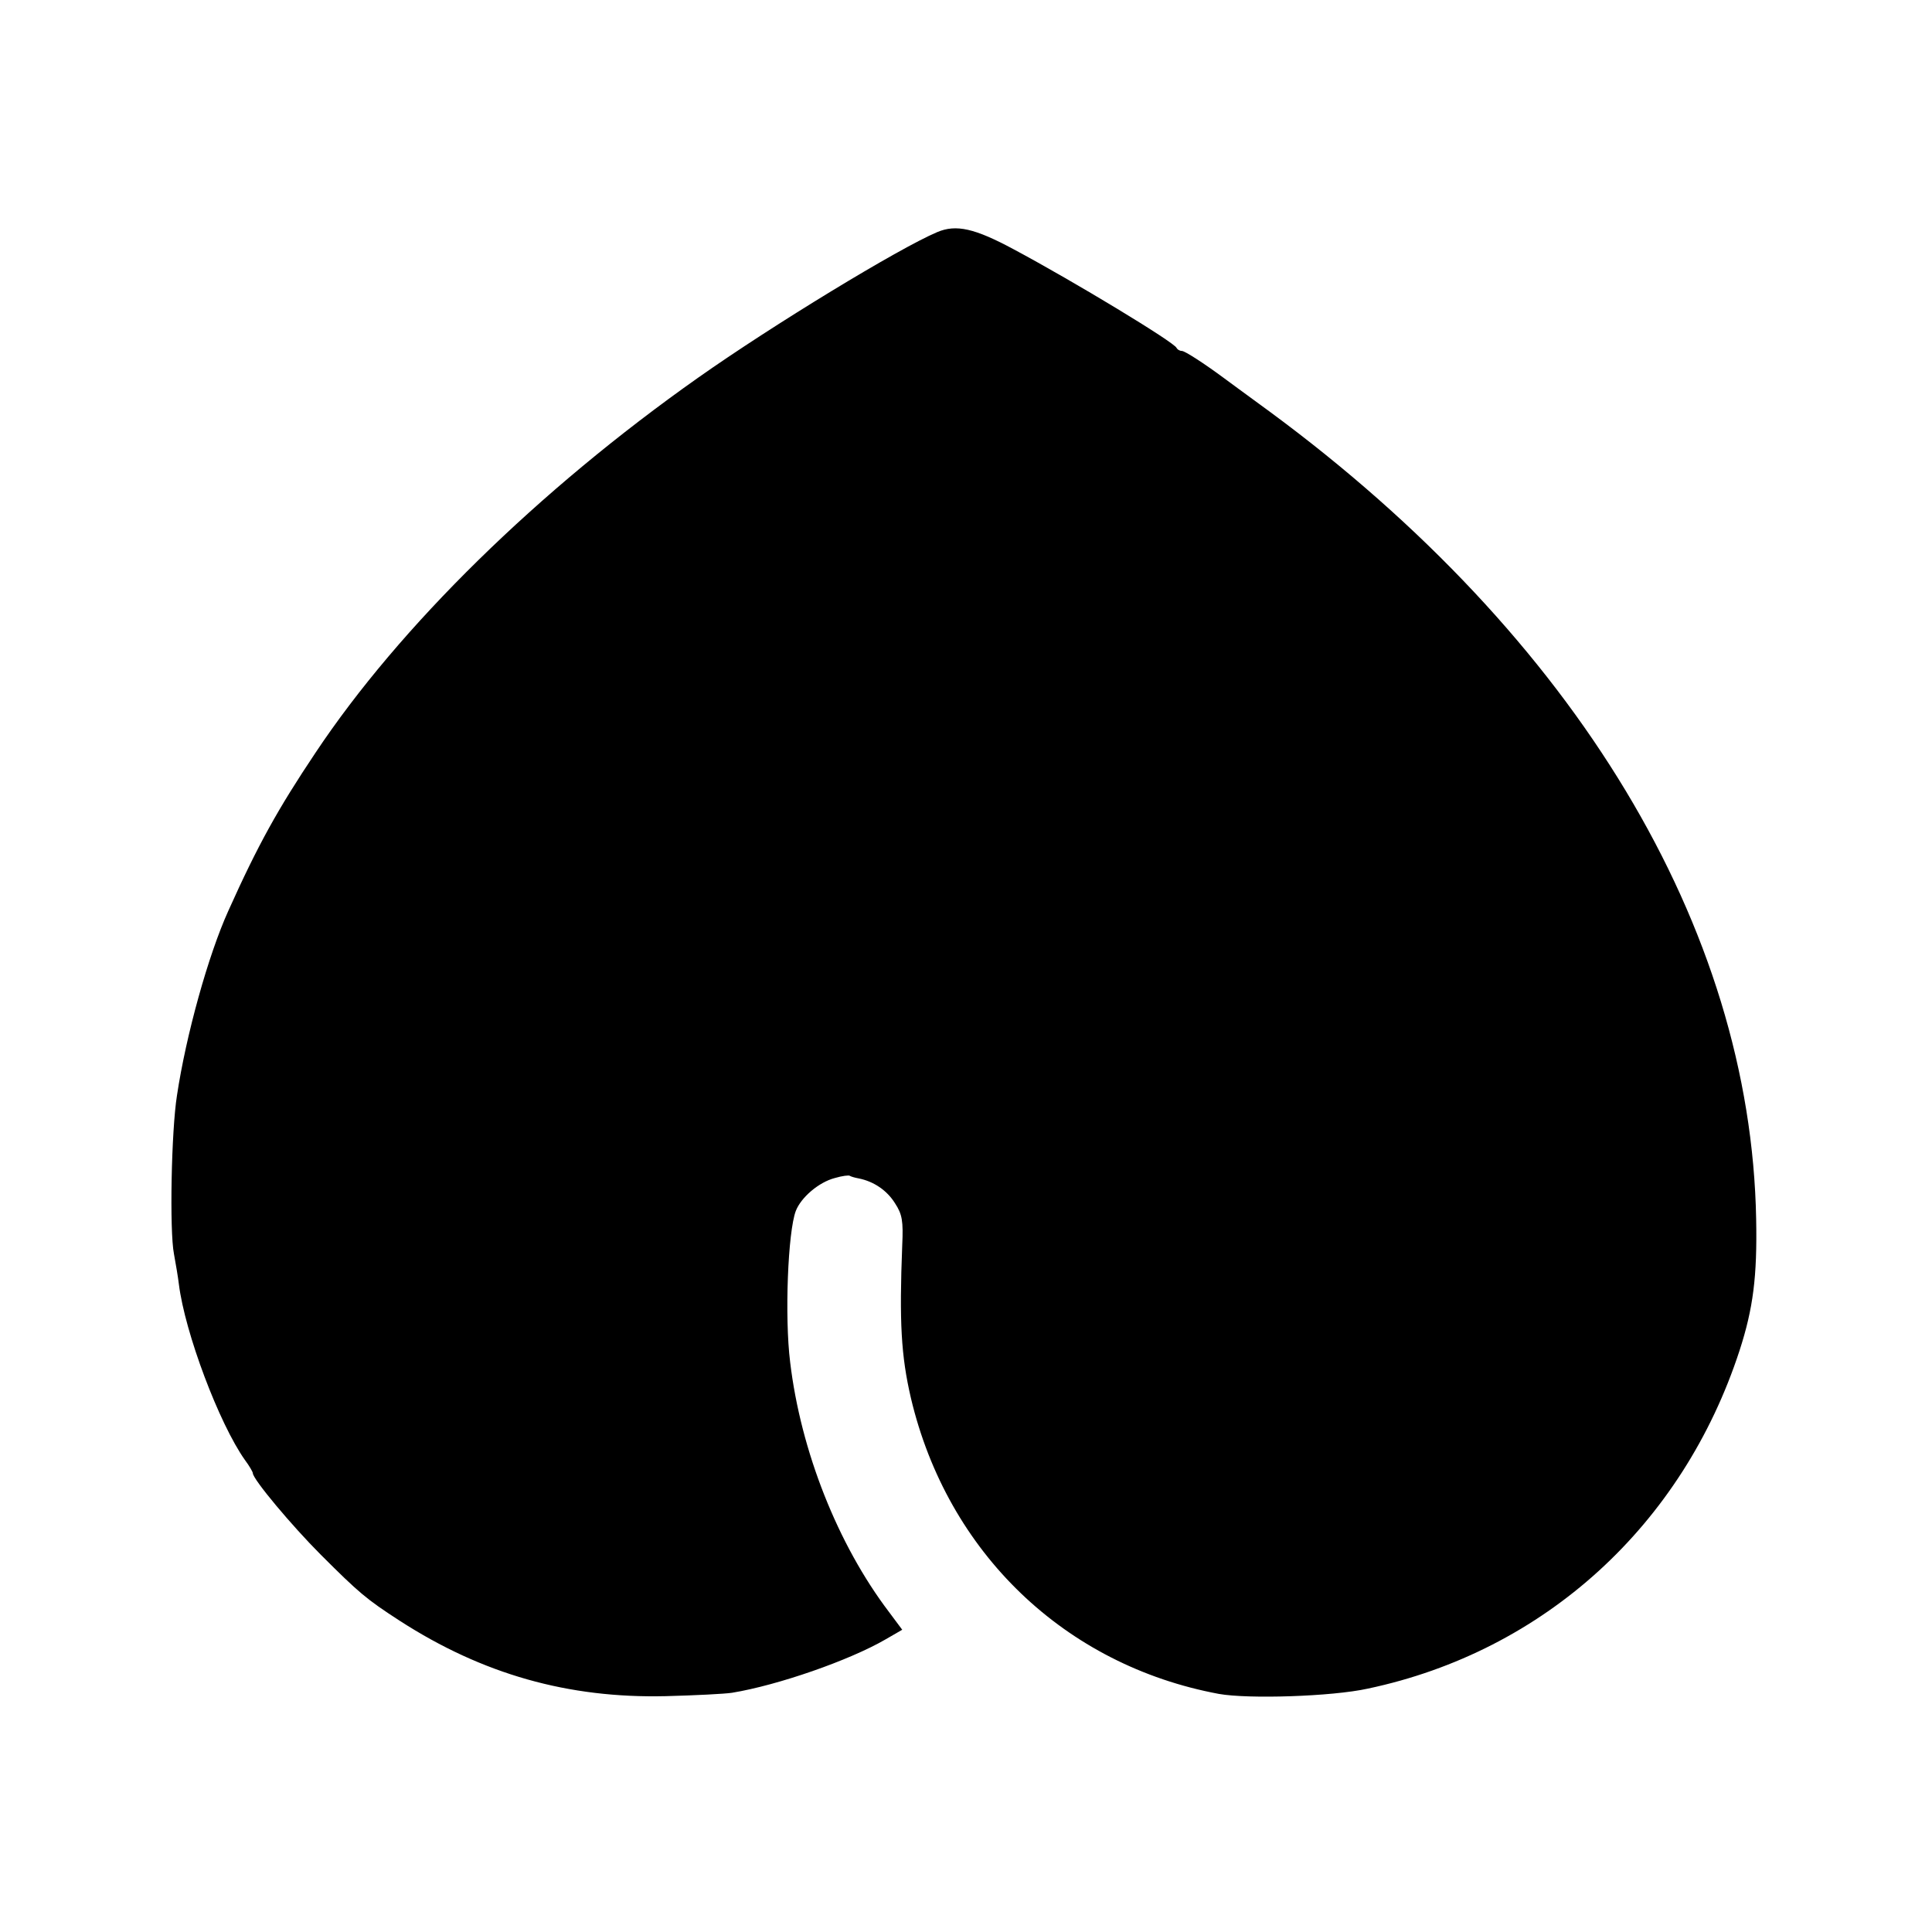
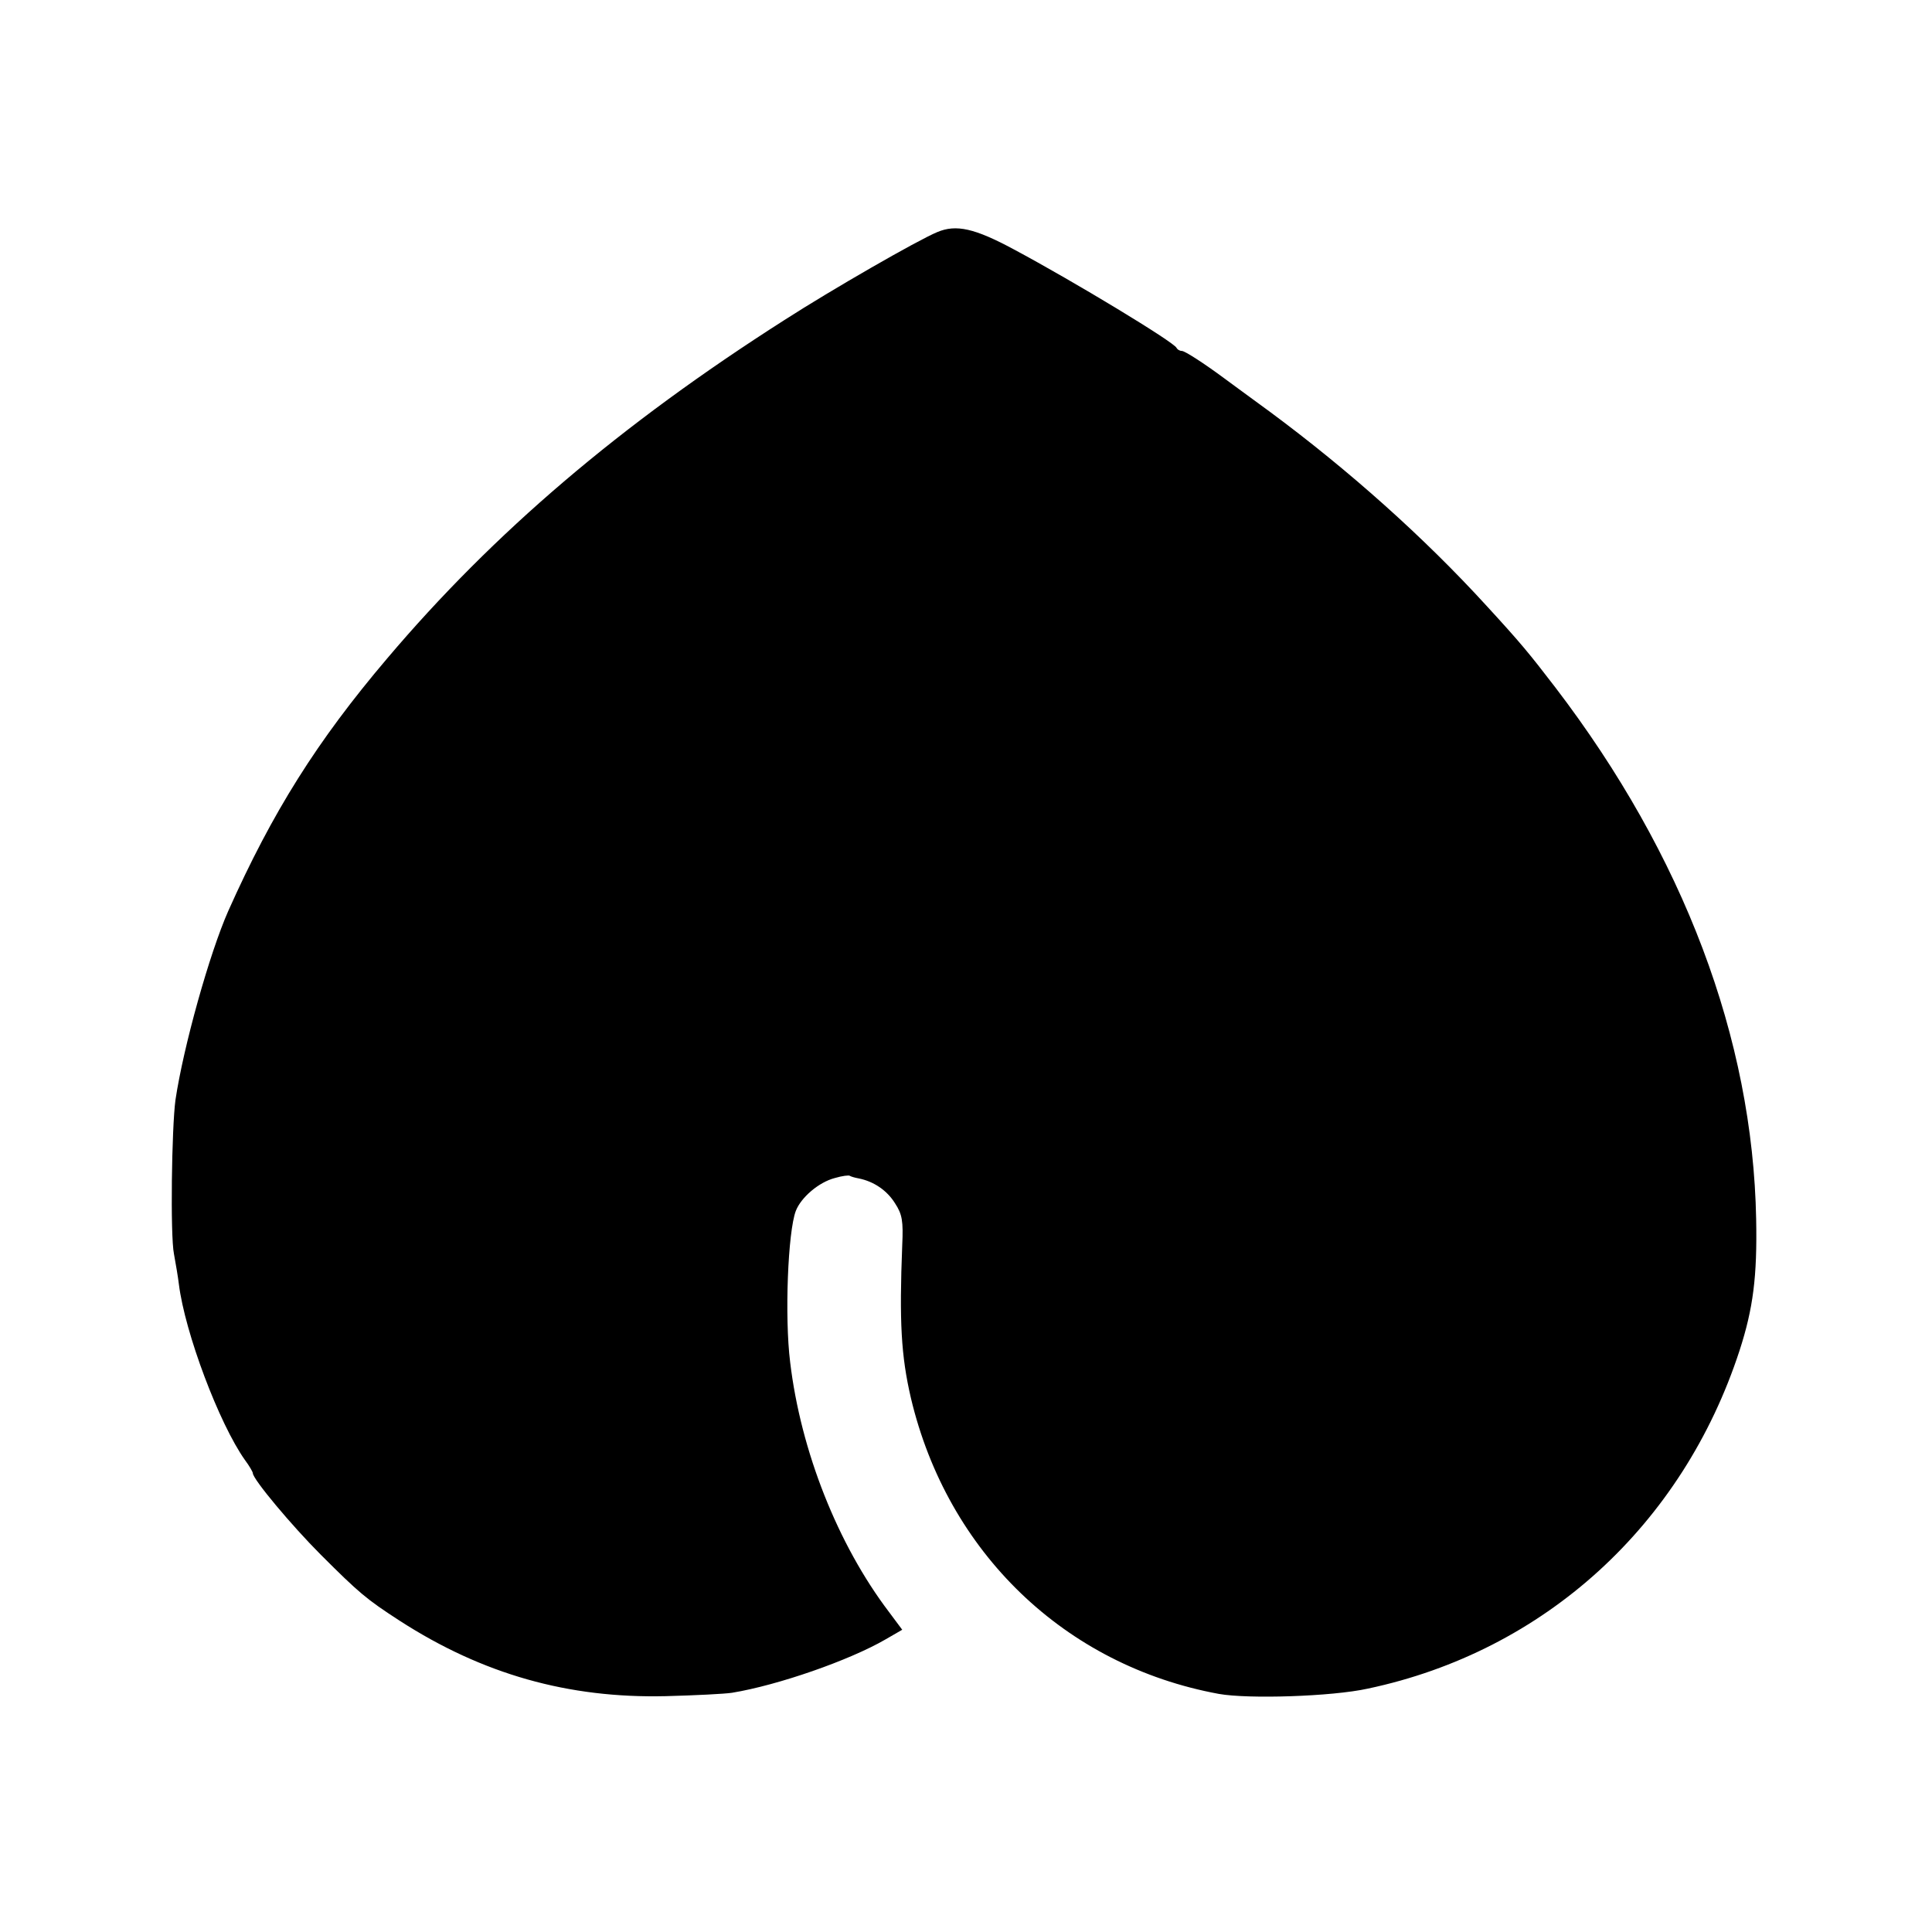
- <svg xmlns="http://www.w3.org/2000/svg" version="1" width="682.667" height="682.667" viewBox="0 0 512 512">
-   <path d="M248.4 61.5c-10.2 4.3-43.7 24.7-63.4 38.6-42.4 29.9-79.1 65.9-101.4 99.4-9.9 14.8-15.2 24.3-23.1 41.9-5.3 11.7-11.2 32.9-13.6 48.9-1.5 9.4-2 35.9-.8 42 .5 2.7 1.1 6.3 1.3 8 1.6 12.9 10.7 37 17.5 46.6 1.2 1.6 2.1 3.2 2.1 3.5 0 1.6 10.4 14 18 21.6 10.1 10.1 12.1 11.8 20.9 17.5 22 14.2 44.7 20.6 70.5 20 7.7-.2 15.7-.6 17.6-.9 12.2-2 31.1-8.6 40.6-14.1l4.5-2.6-3.5-4.7c-13.6-17.9-23.4-42.7-26.2-66.2-1.5-12-.6-34.6 1.5-40.1 1.4-3.6 6.1-7.6 10.3-8.7 2-.6 3.8-.8 4-.6.3.2 1.3.5 2.4.7 4 .8 7.5 3.2 9.6 6.6 1.9 2.9 2.2 4.7 1.9 11.1-.8 20.4-.3 29.3 2.3 40.5 9.7 41 40.8 70.8 81.6 78.4 7.8 1.4 30 .7 39.5-1.4 46.8-9.9 83.4-43.3 98.5-89.6 3.6-11.1 4.7-19.6 4.4-34.8-1.4-77.2-47.8-154.2-128.9-214-6-4.4-11.5-8.4-12-8.8-5.4-4-10.5-7.3-11.3-7.3-.6 0-1.2-.4-1.4-.8-.6-1.5-27.2-17.6-43.1-26.1-10.4-5.6-15.3-6.7-20.3-4.6z" />
+ <svg xmlns="http://www.w3.org/2000/svg" version="1.0" width="512pt" height="512pt" viewBox="0 0 512 512" preserveAspectRatio="xMidYMid meet">
+   <g transform="translate(0,512) scale(0.1,-0.1)" fill="#000000" stroke="none">
+     <path d="M2484 4505 c-53 -22 -279 -152 -405 -233 -436 -278 -771 -564 -1053 -897 -186 -219 -304 -407 -421 -669 -50 -113 -119 -360 -140 -501 -10 -74 -14 -359 -4 -408 5 -27 11 -63 13 -80 16 -129 107 -370 175 -466 12 -16 21 -32 21 -35 0 -16 104 -140 180 -216 101 -101 121 -118 209 -175 220 -142 447 -206 705 -200 77 2 157 6 176 9 122 20 311 86 406 141 l45 26 -35 47 c-136 179 -234 427 -262 662 -15 120 -6 346 15 401 14 36 61 76 103 87 20 6 38 8 40 6 3 -2 13 -5 24 -7 40 -8 75 -32 96 -66 19 -29 22 -47 19 -111 -8 -203 -3 -293 23 -405 97 -409 408 -709 816 -784 78 -14 300 -7 395 14 468 99 834 433 985 896 36 111 47 196 44 348 -9 479 -192 964 -532 1409 -69 90 -92 118 -182 216 -167 183 -367 361 -575 515 -60 44 -115 84 -120 88 -54 40 -105 73 -113 73 -6 0 -12 4 -14 8 -6 15 -272 176 -431 261 -104 56 -153 67 -203 46z" />
+   </g>
</svg>
